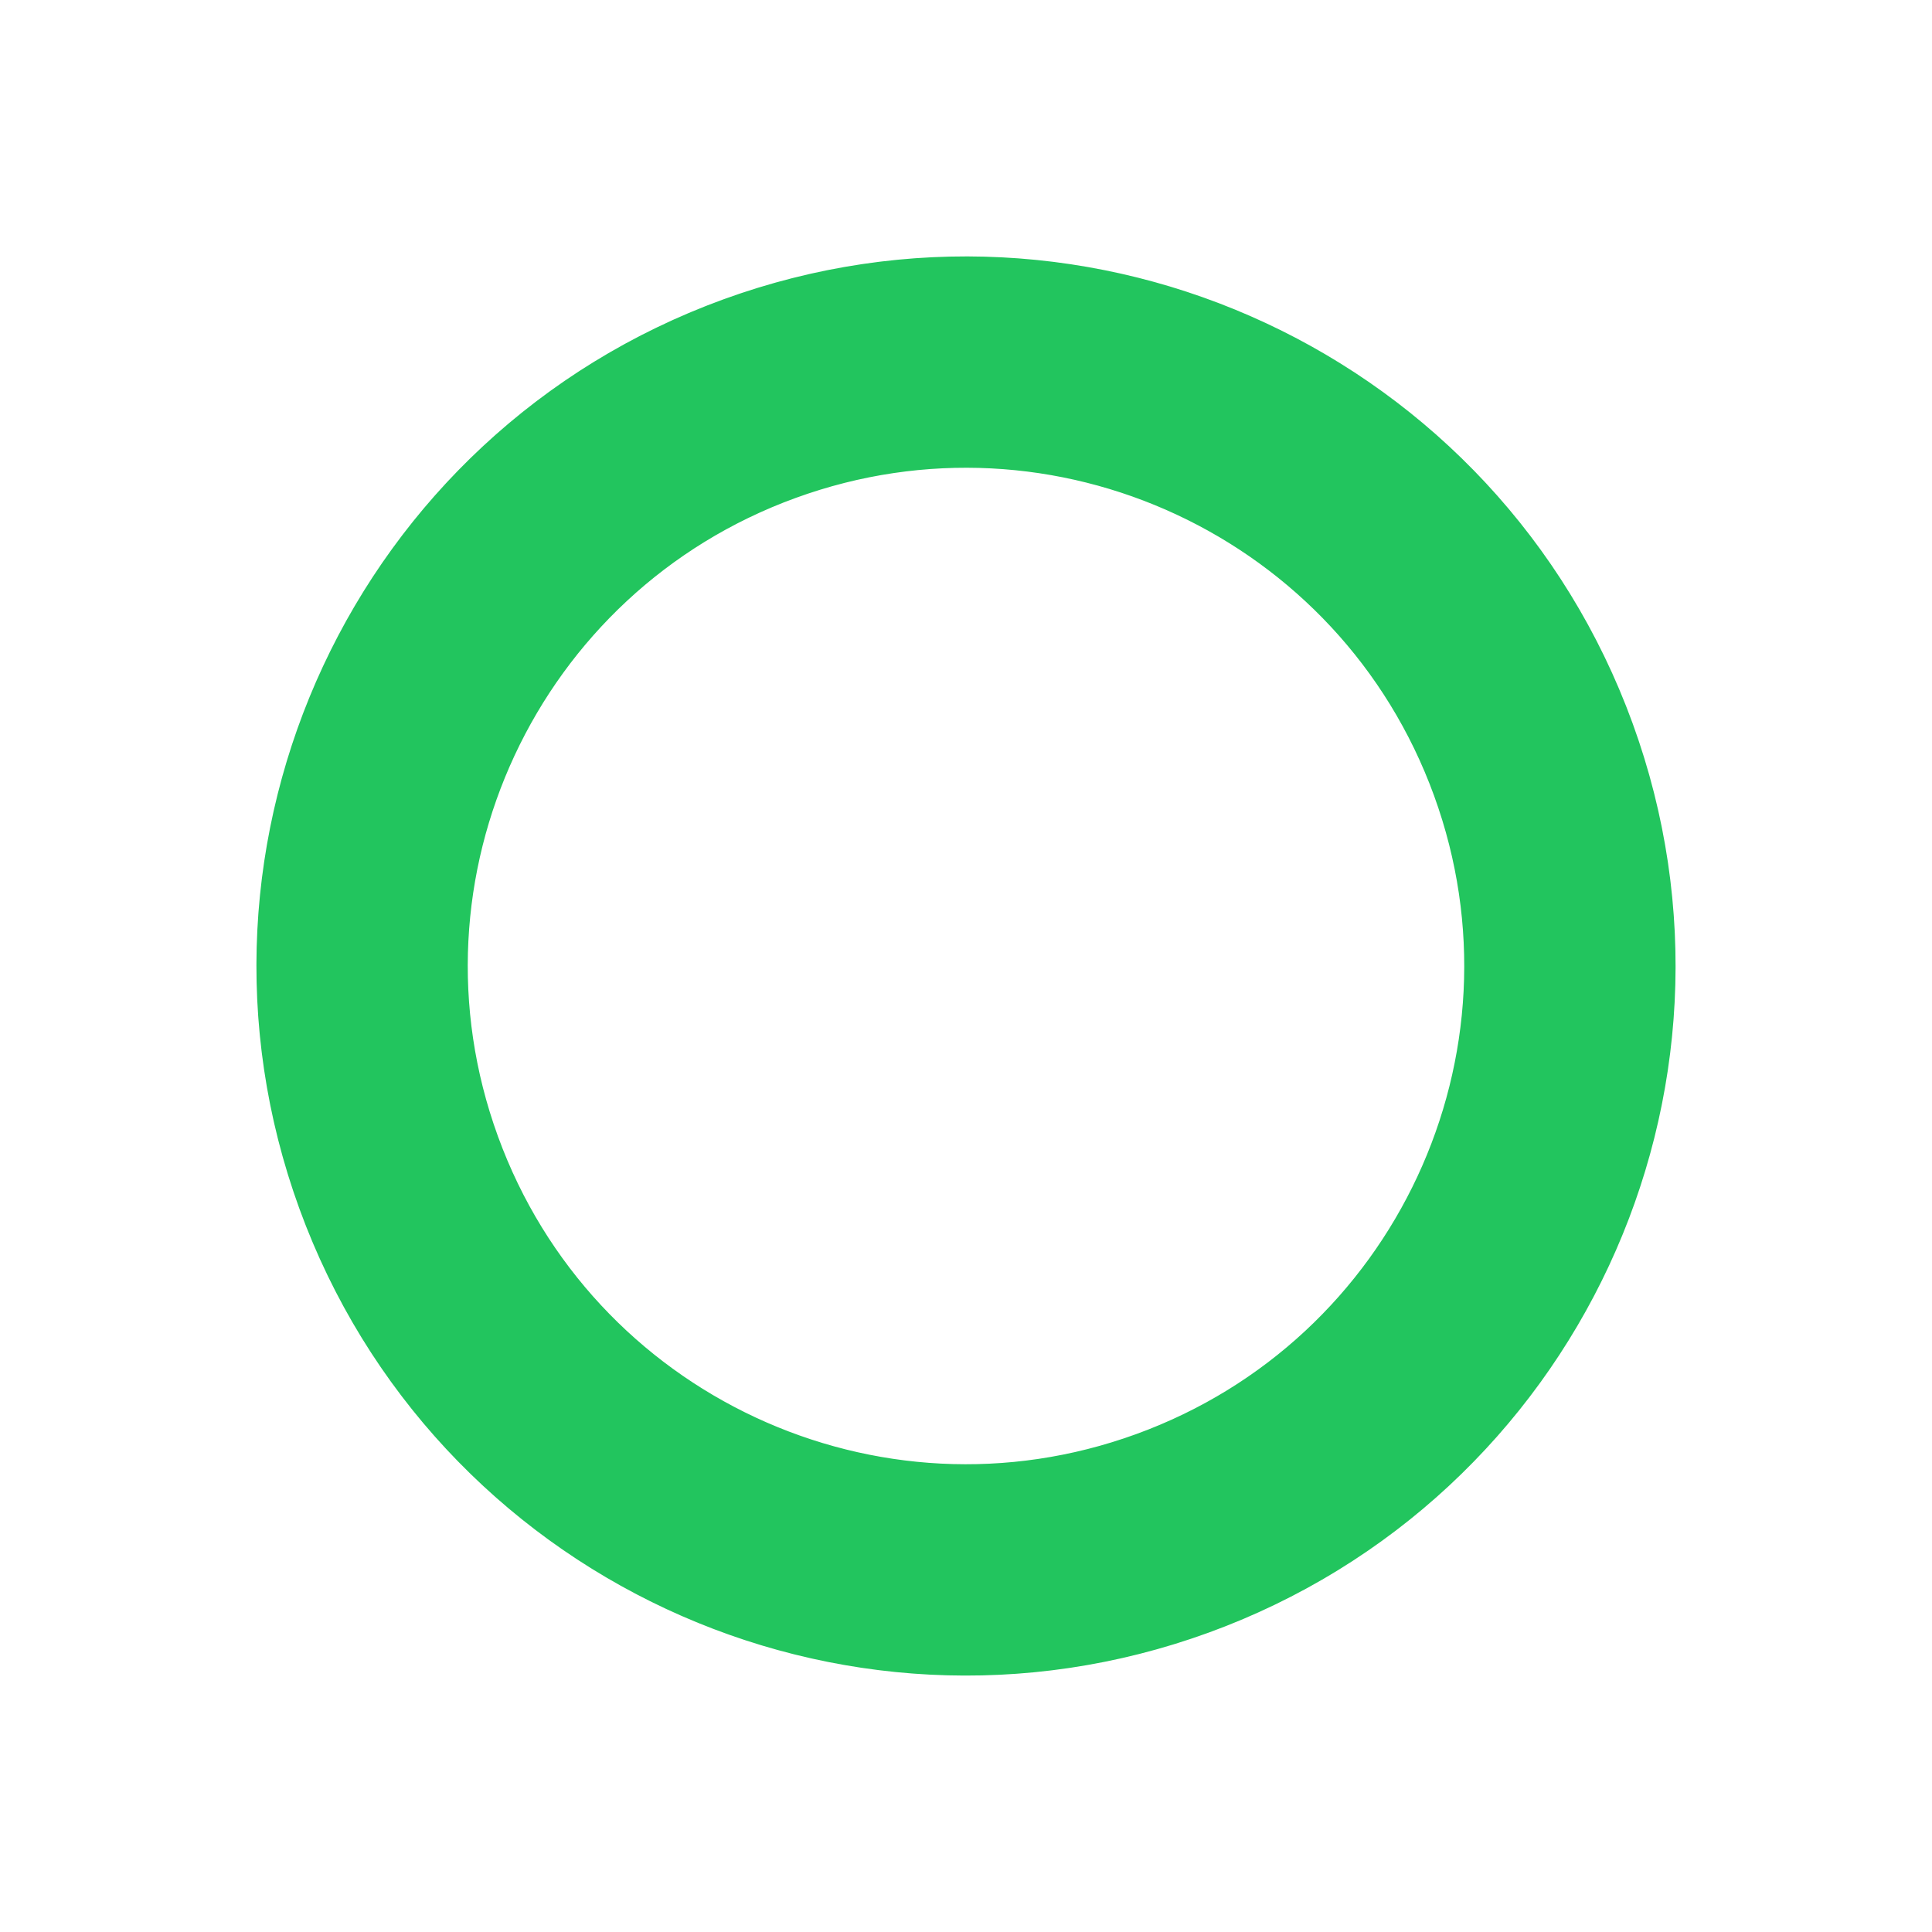
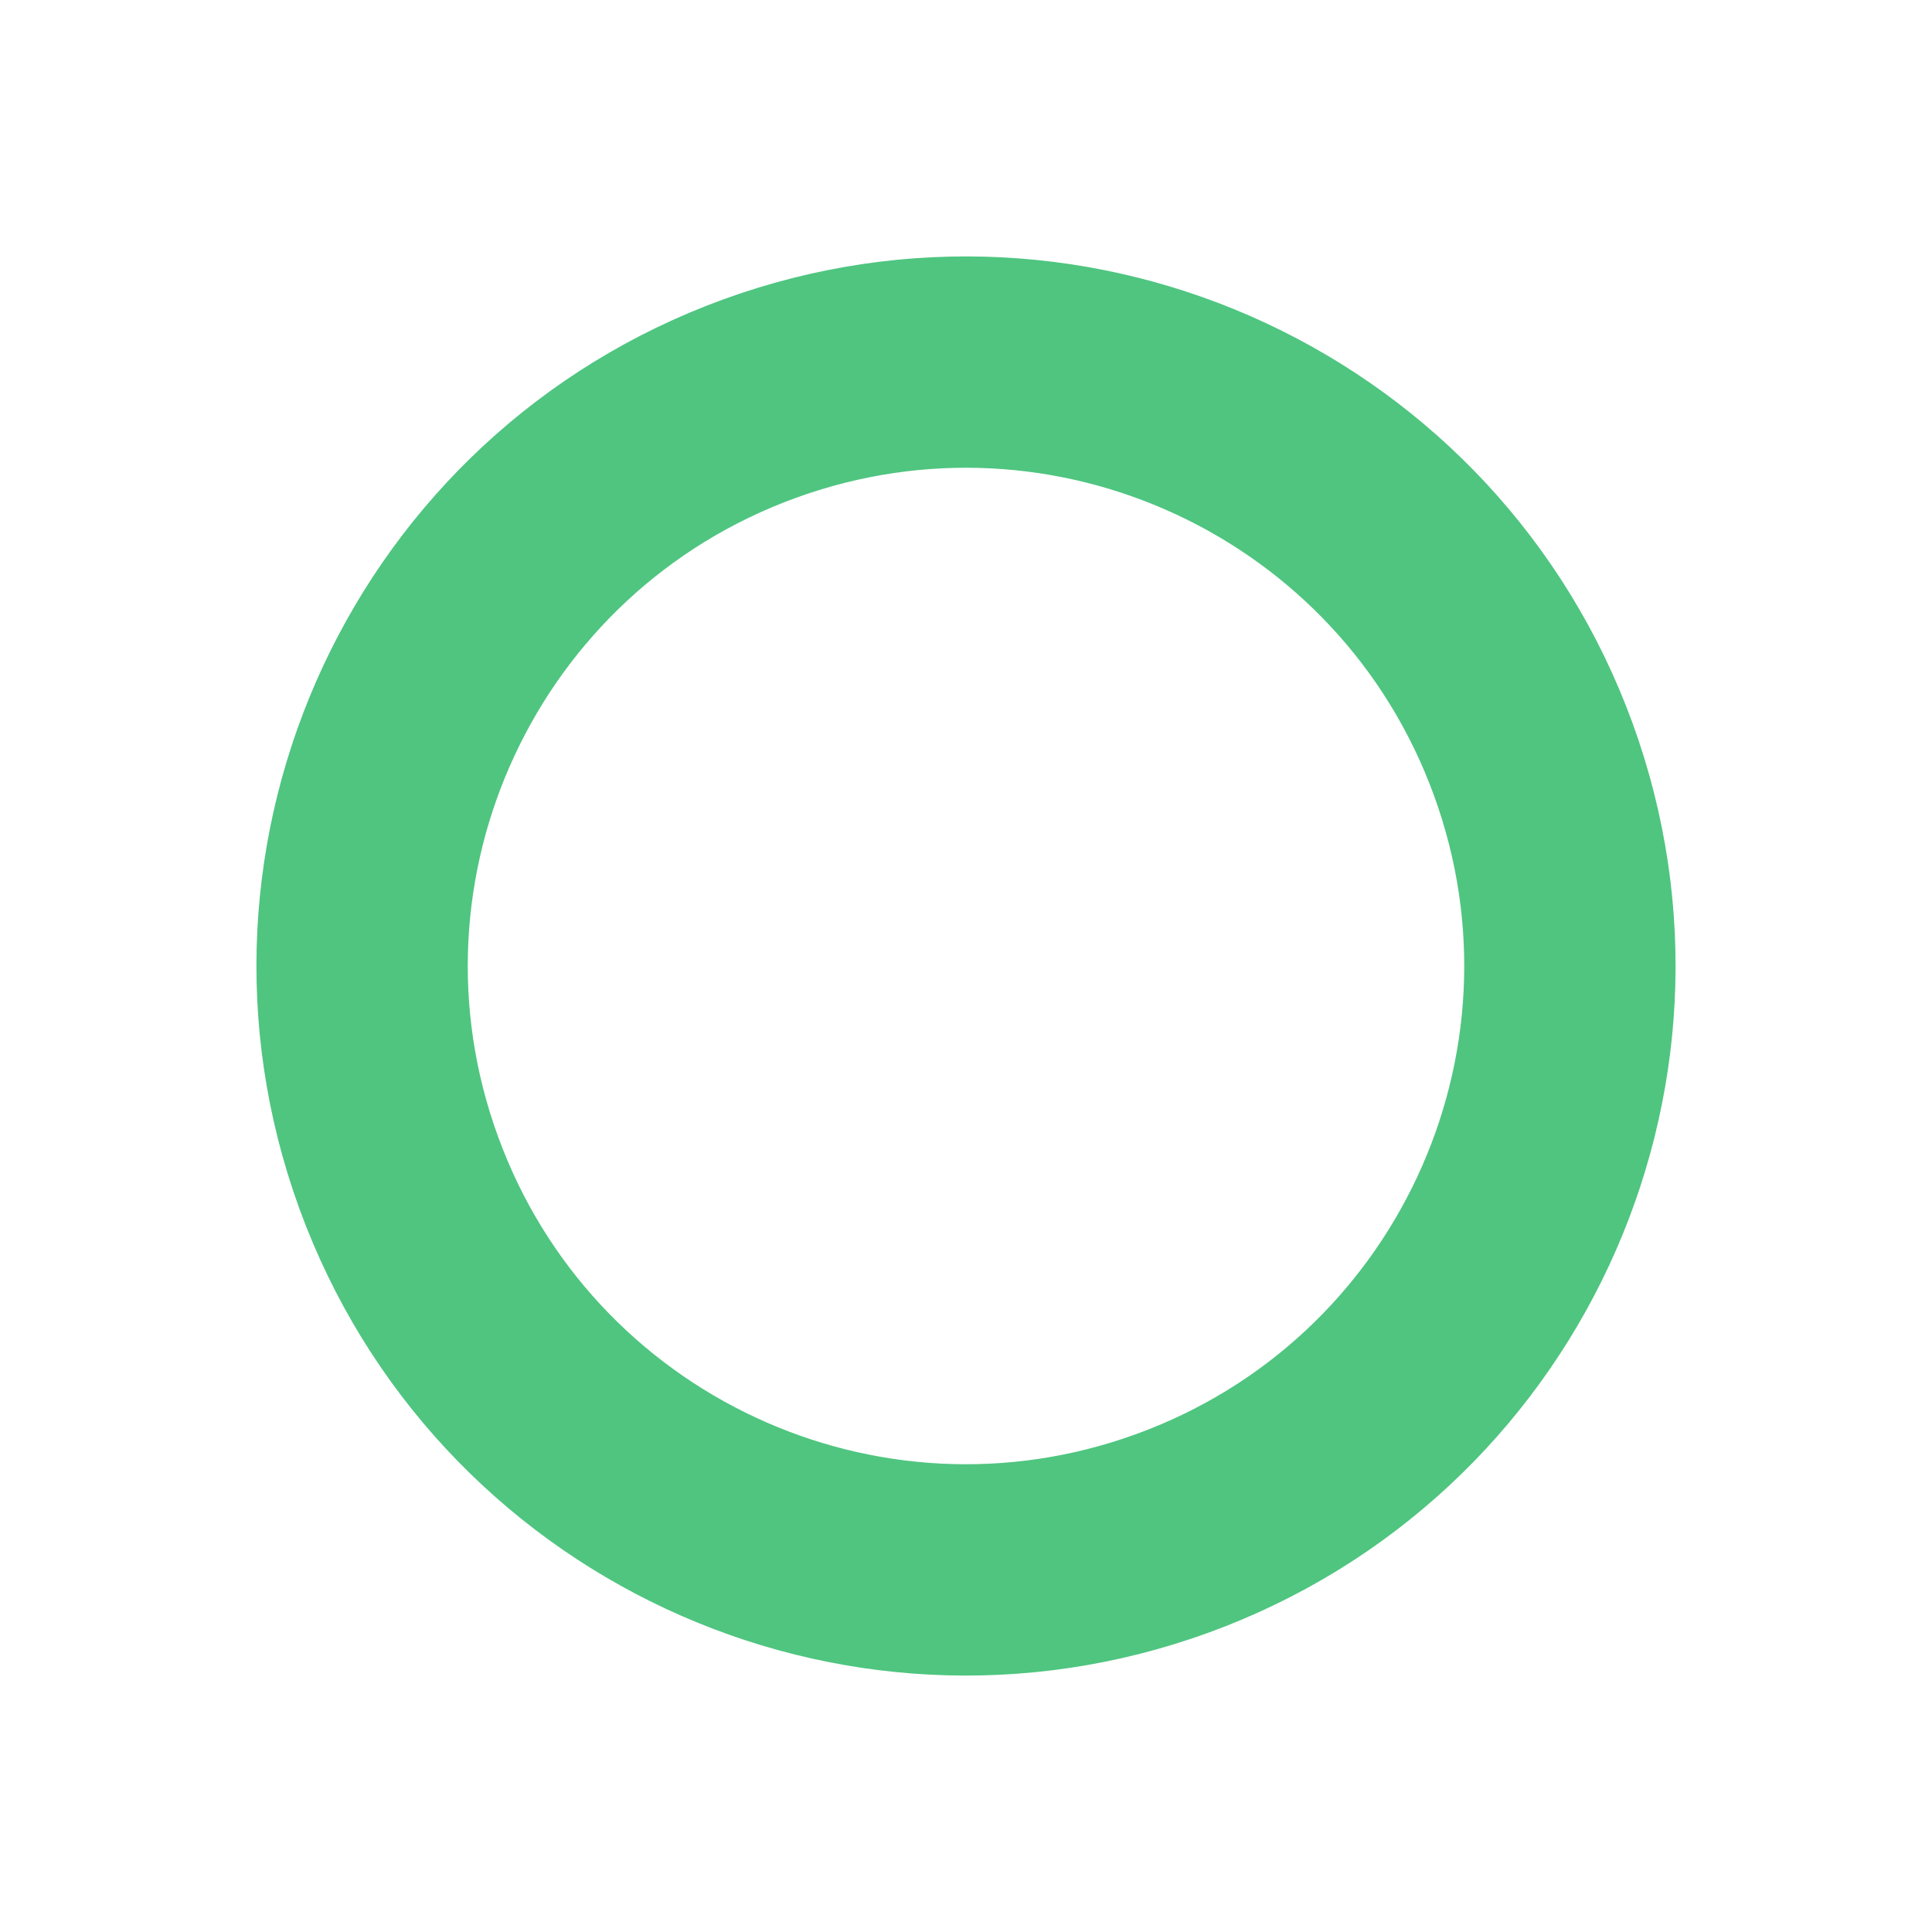
<svg xmlns="http://www.w3.org/2000/svg" viewBox="0 0 64 64" fill="none">
-   <circle cx="32" cy="32" r="20" stroke="#22C55E" stroke-width="7" stroke-linecap="round" pathLength="360" stroke-dasharray="310 50" transform="rotate(-20 32 32)" />
+   <circle cx="32" cy="32" r="20" stroke="#4FC580" stroke-width="7" stroke-linecap="round" pathLength="360" stroke-dasharray="310 50" transform="rotate(-20 32 32)" />
</svg>
